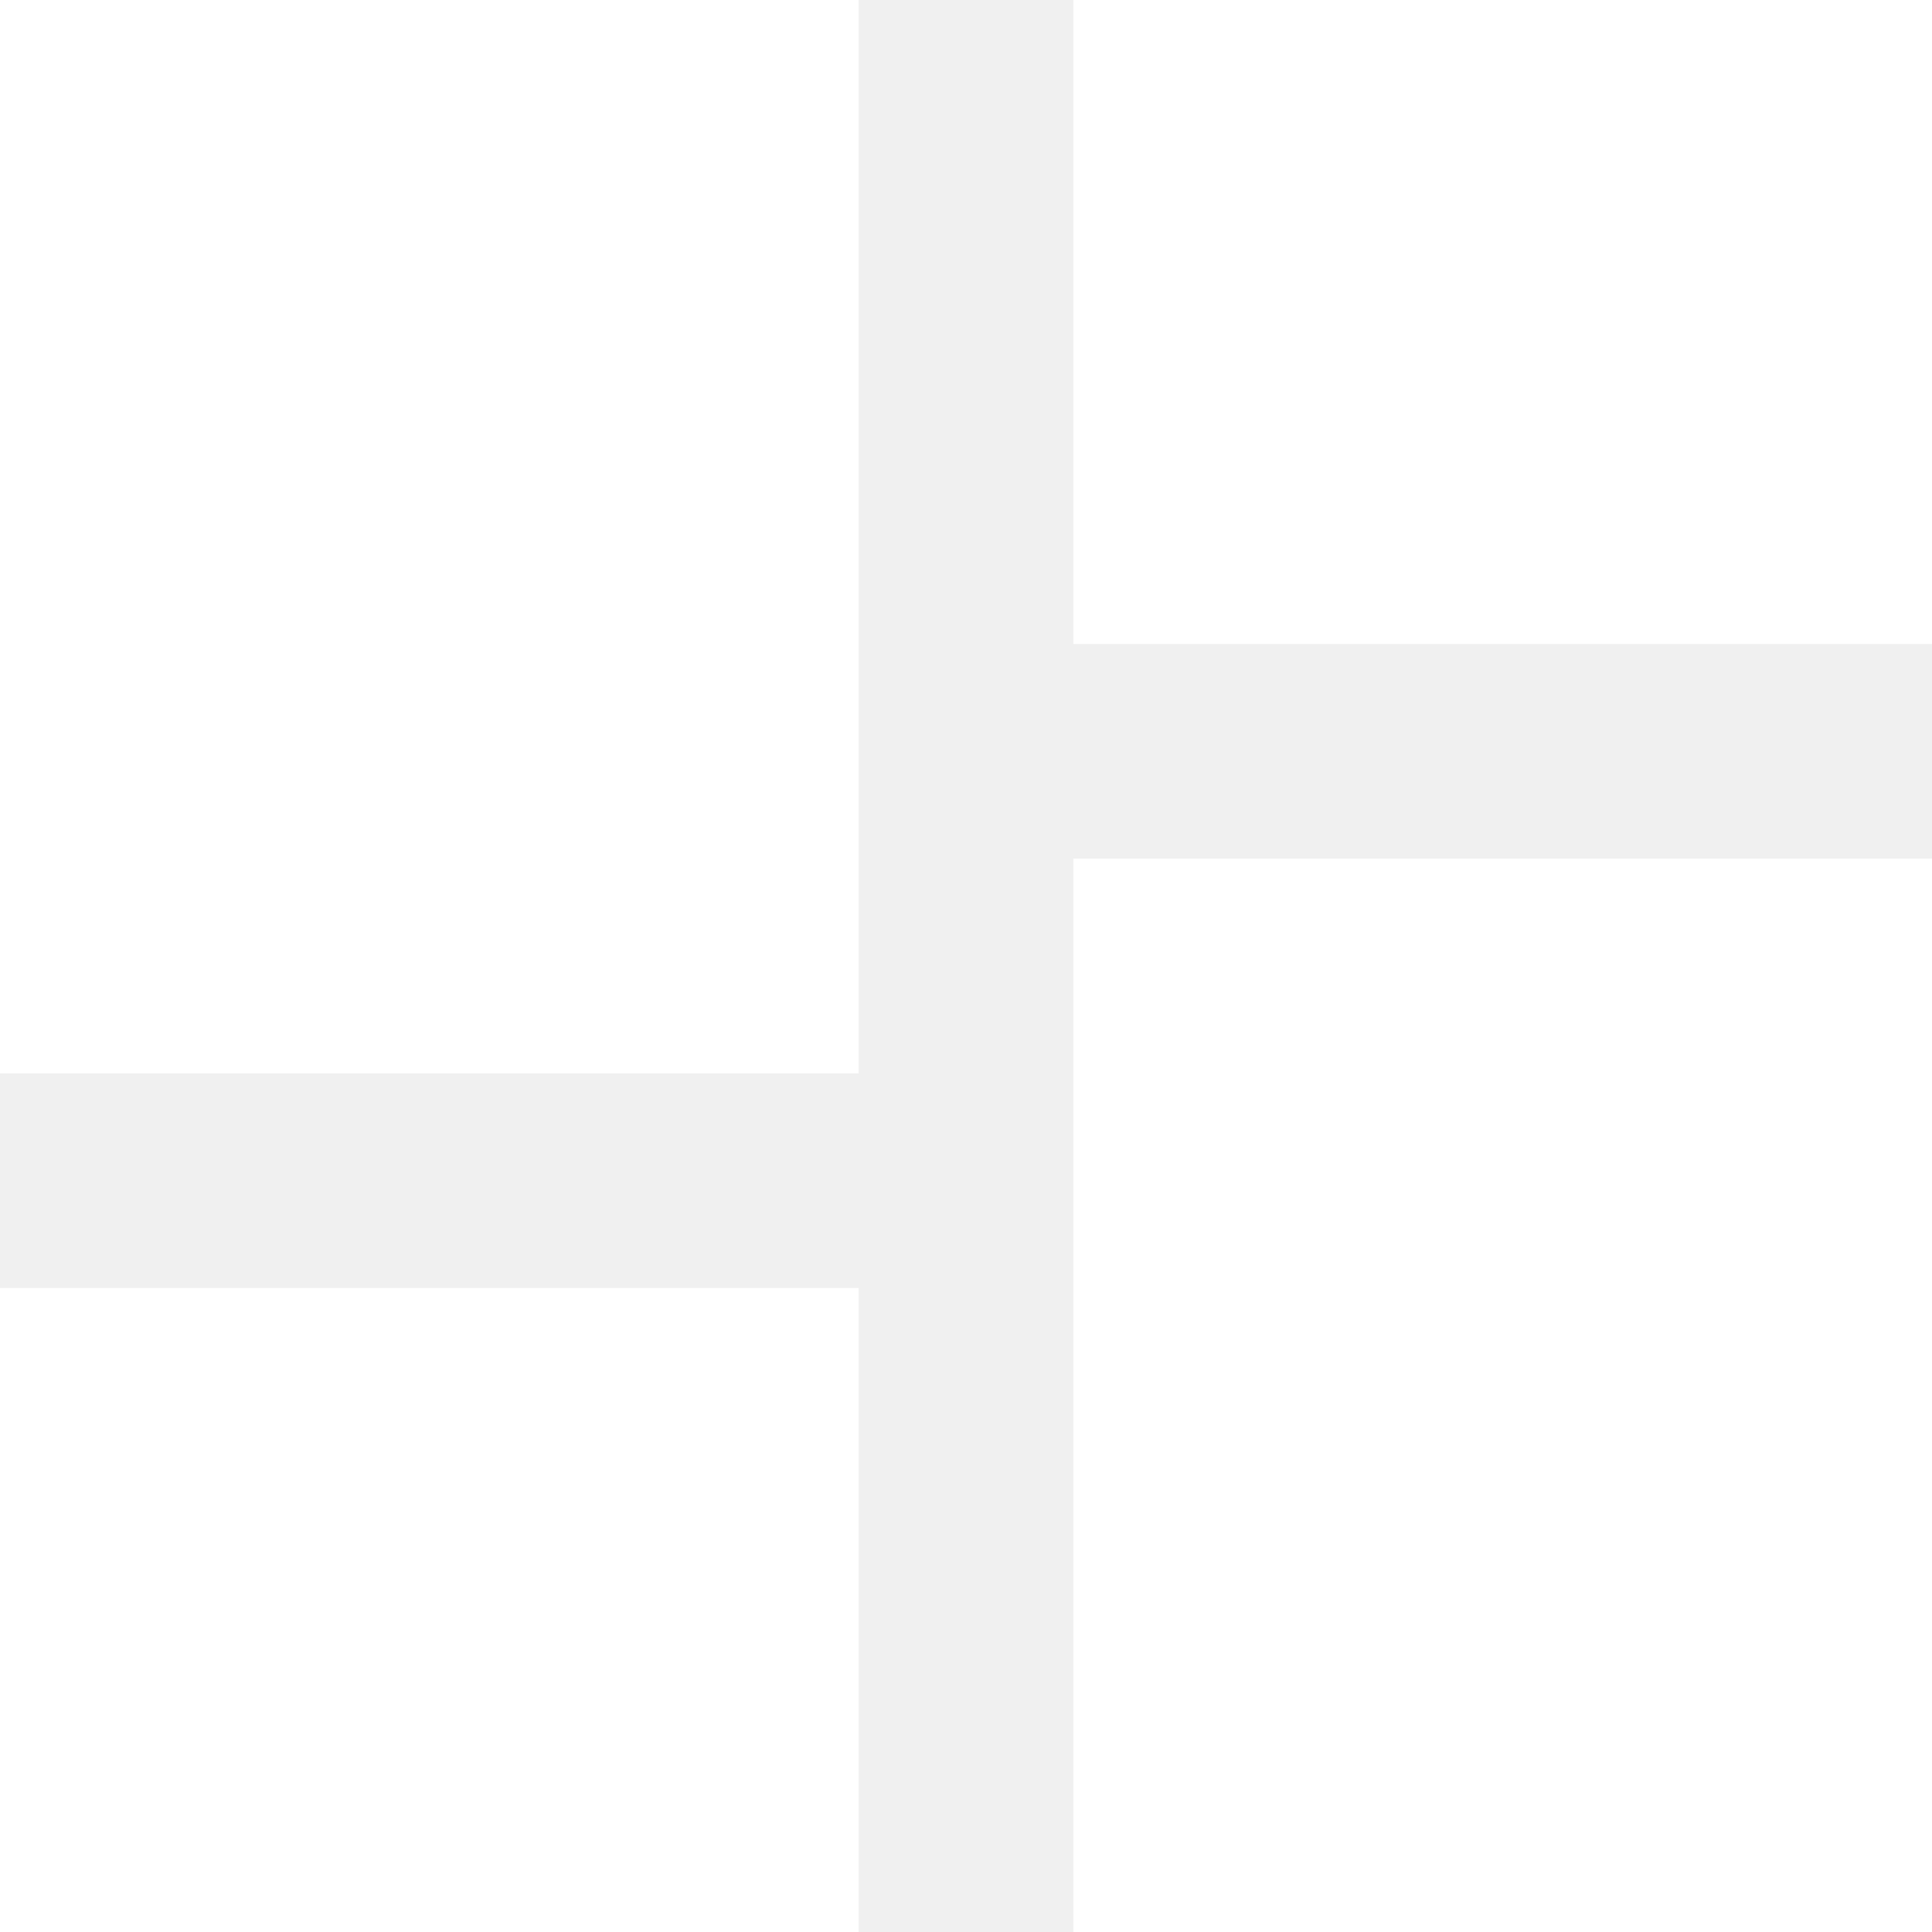
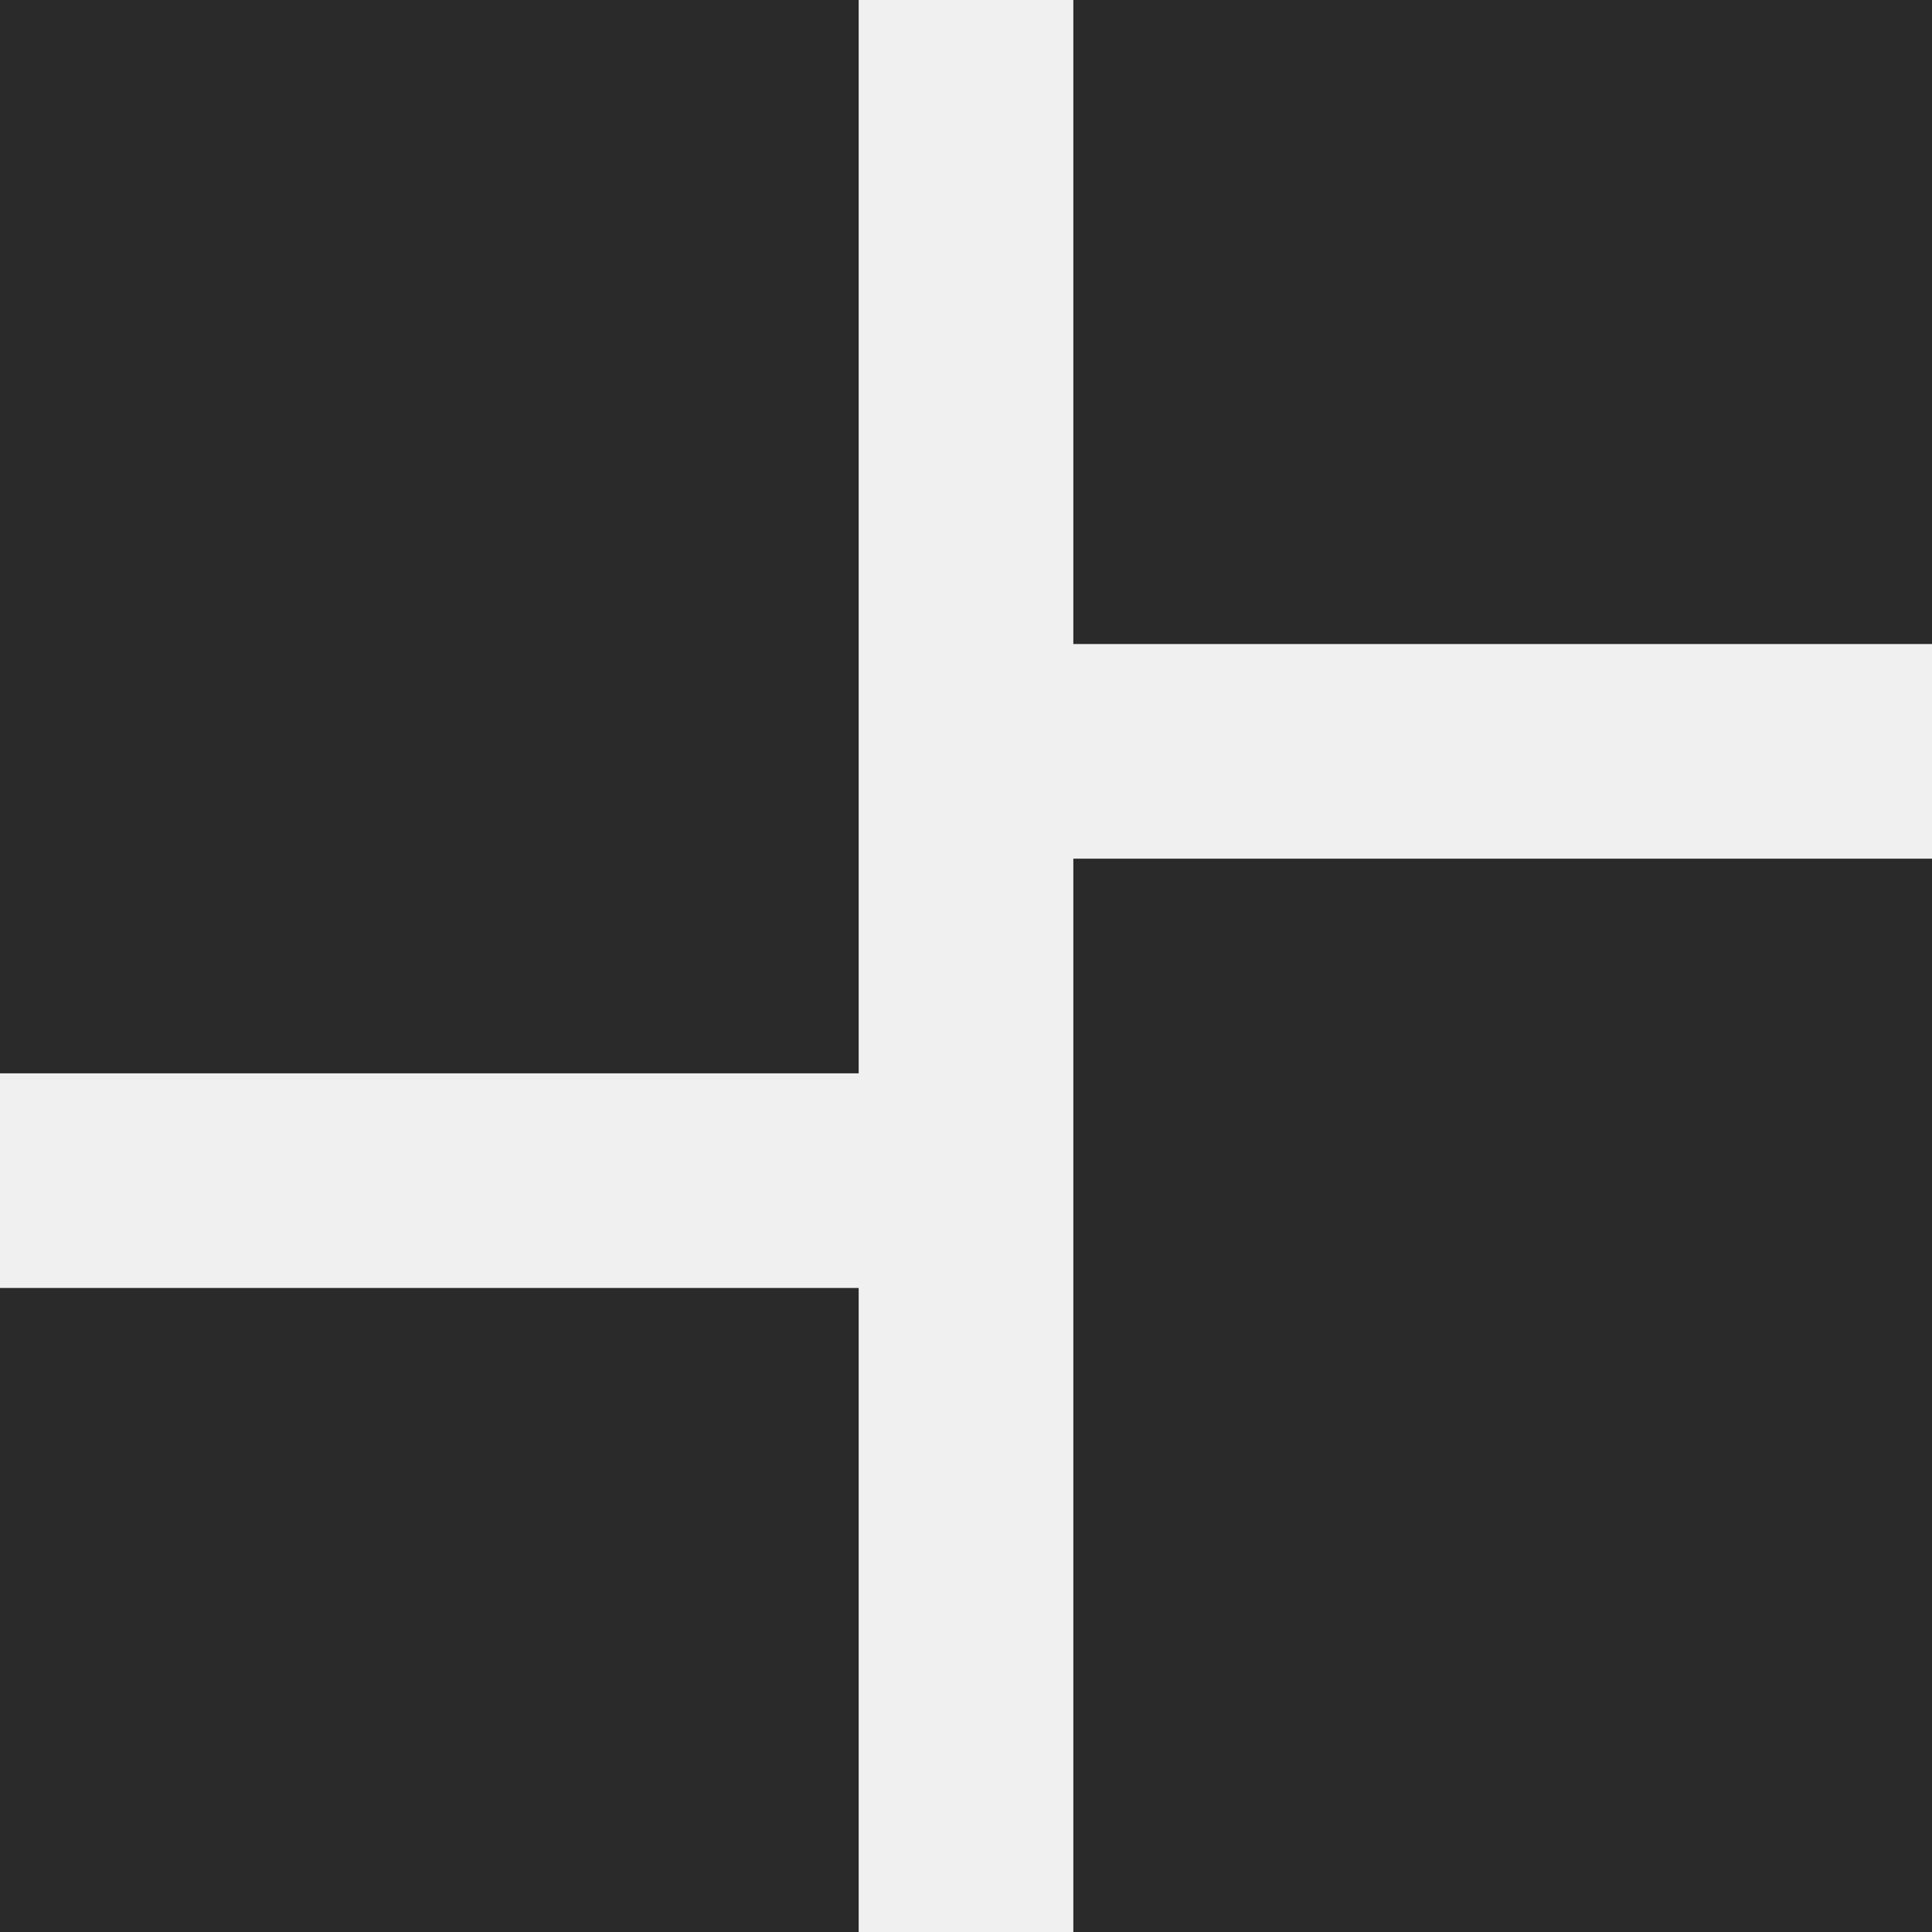
- <svg xmlns="http://www.w3.org/2000/svg" width="30" height="30" viewBox="0 0 30 30" fill="none">
-   <path d="M16.667 10V0H30V10H16.667ZM0 16.667V0H13.333V16.667H0ZM16.667 30V13.333H30V30H16.667ZM0 30V20H13.333V30H0Z" fill="white" />
+ <svg xmlns="http://www.w3.org/2000/svg" width="29" height="29" viewBox="0 0 29 29" fill="none">
+   <path d="M16.111 9.667V0H29V9.667H16.111ZM0 16.111V0H12.889V16.111H0ZM16.111 29V12.889H29V29H16.111ZM0 29V19.333H12.889V29H0Z" fill="#2A2A2A" />
</svg>
